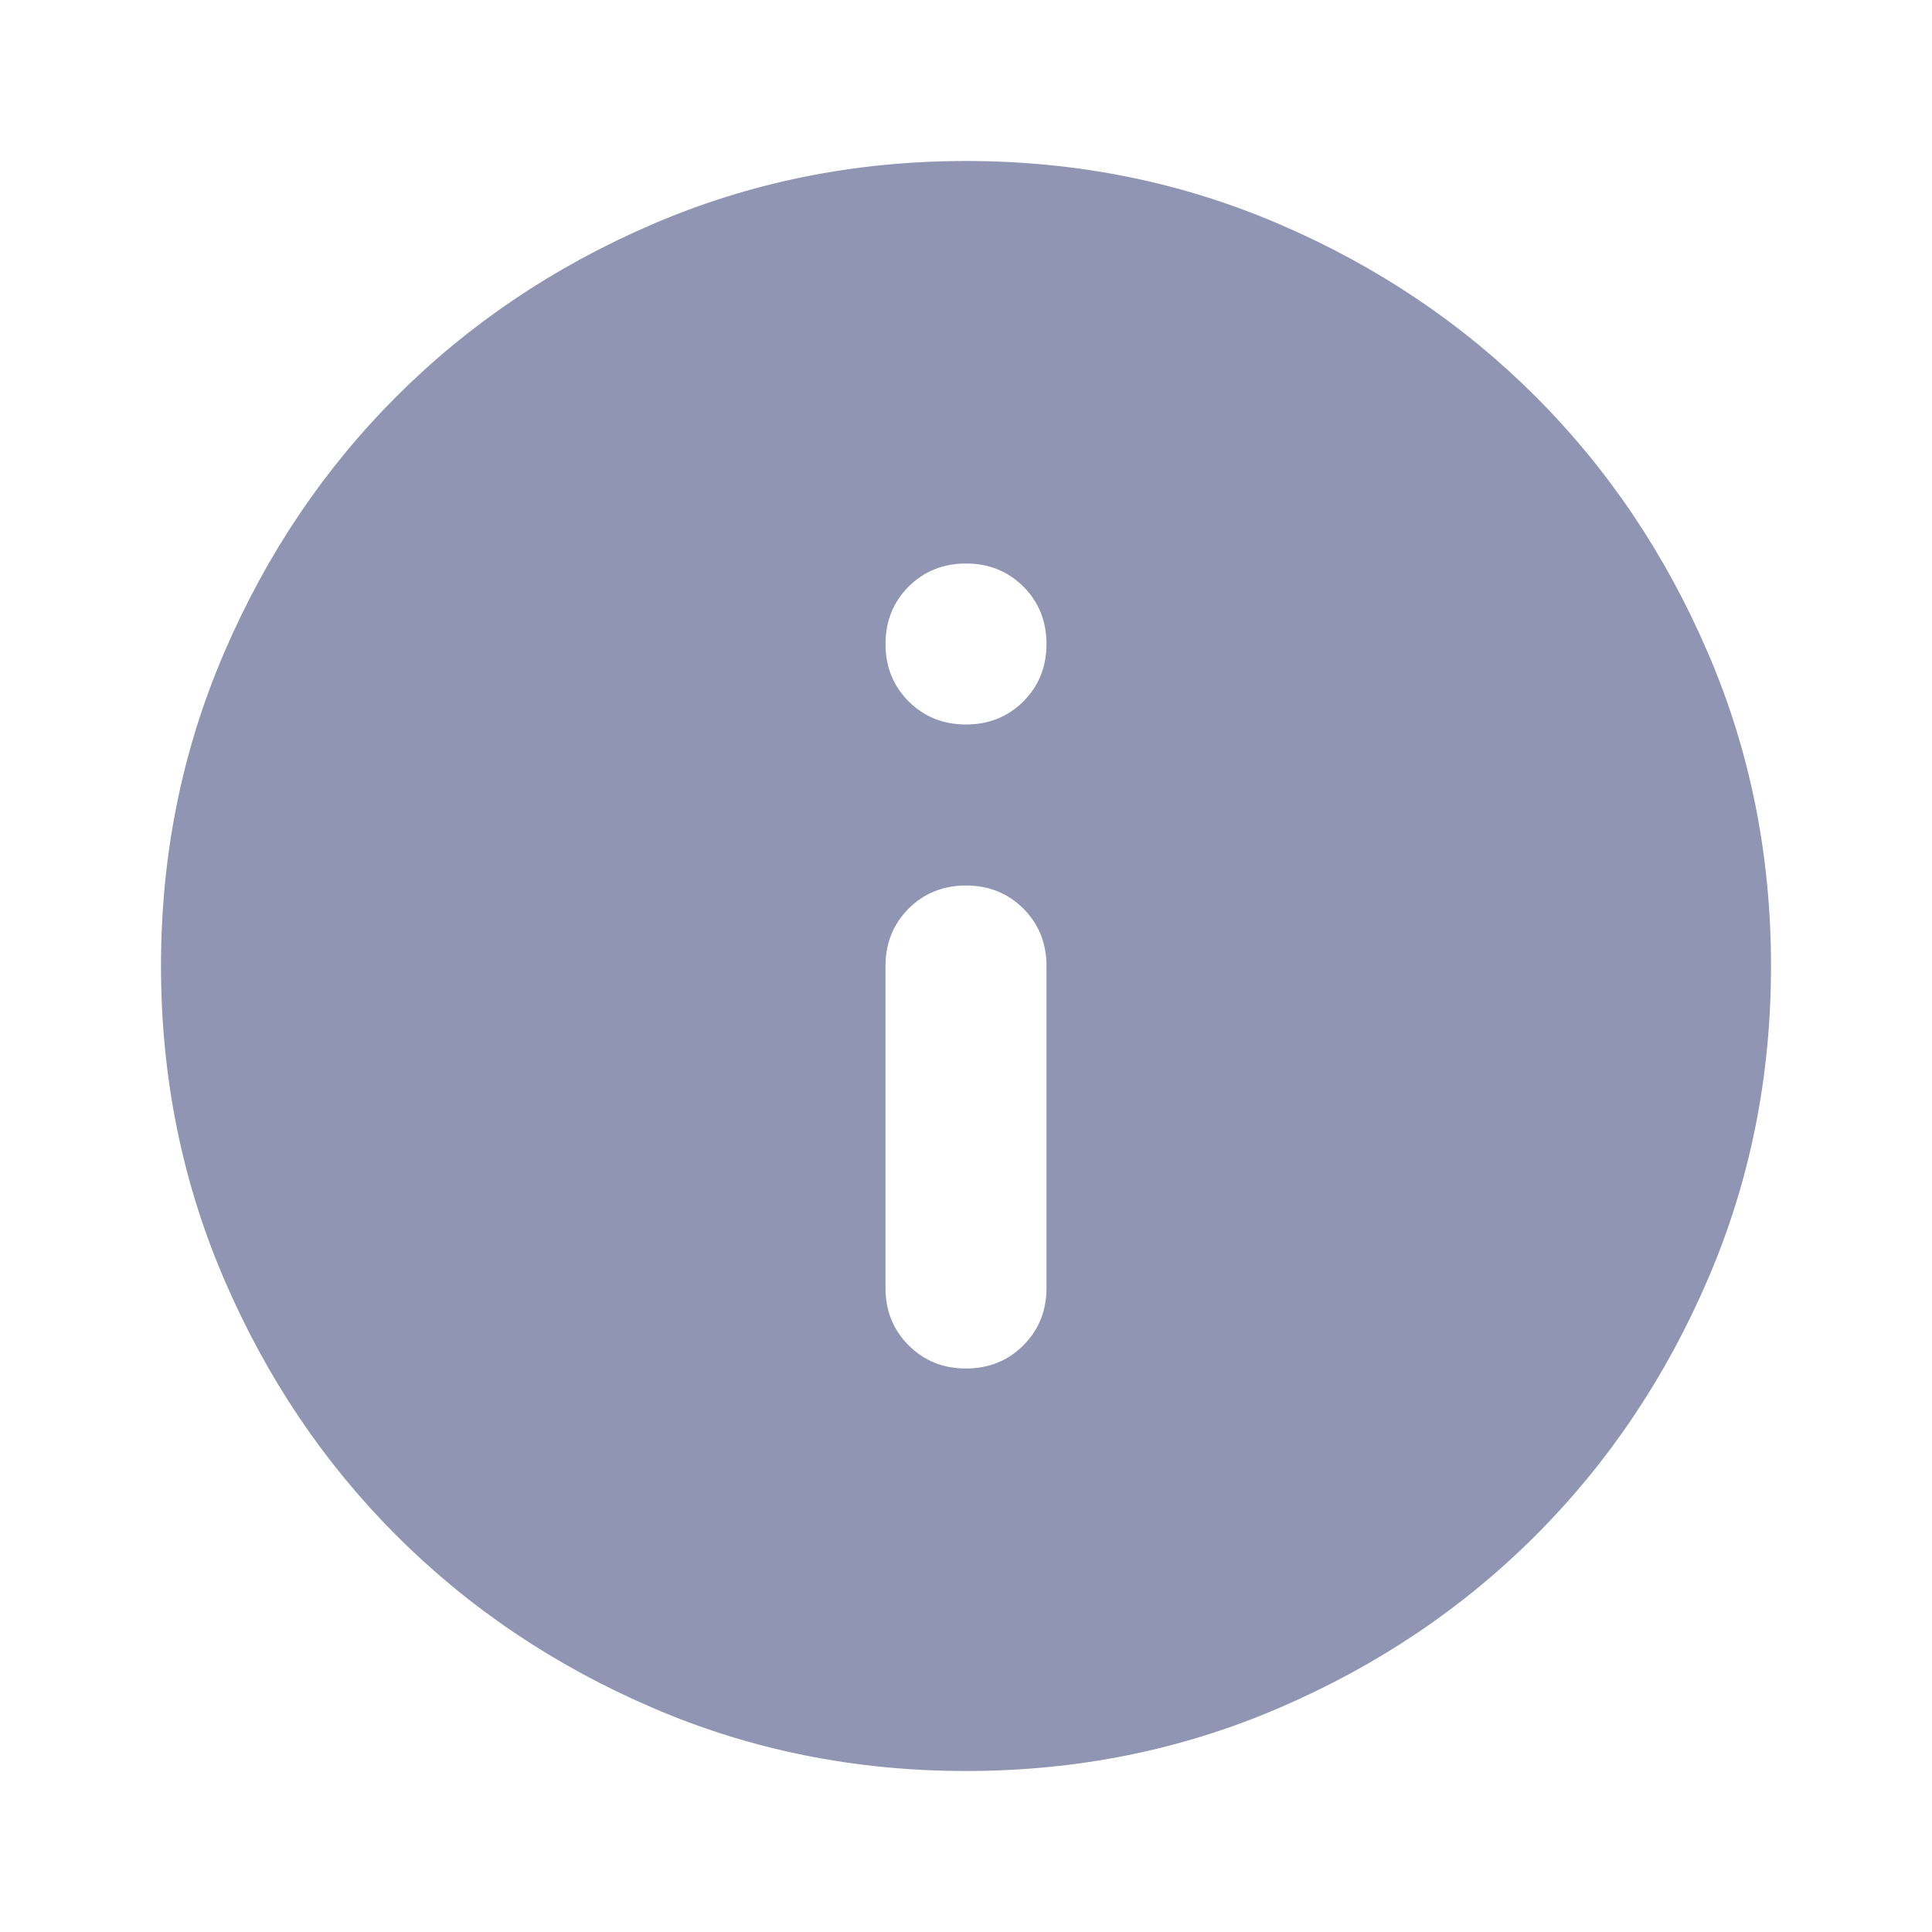
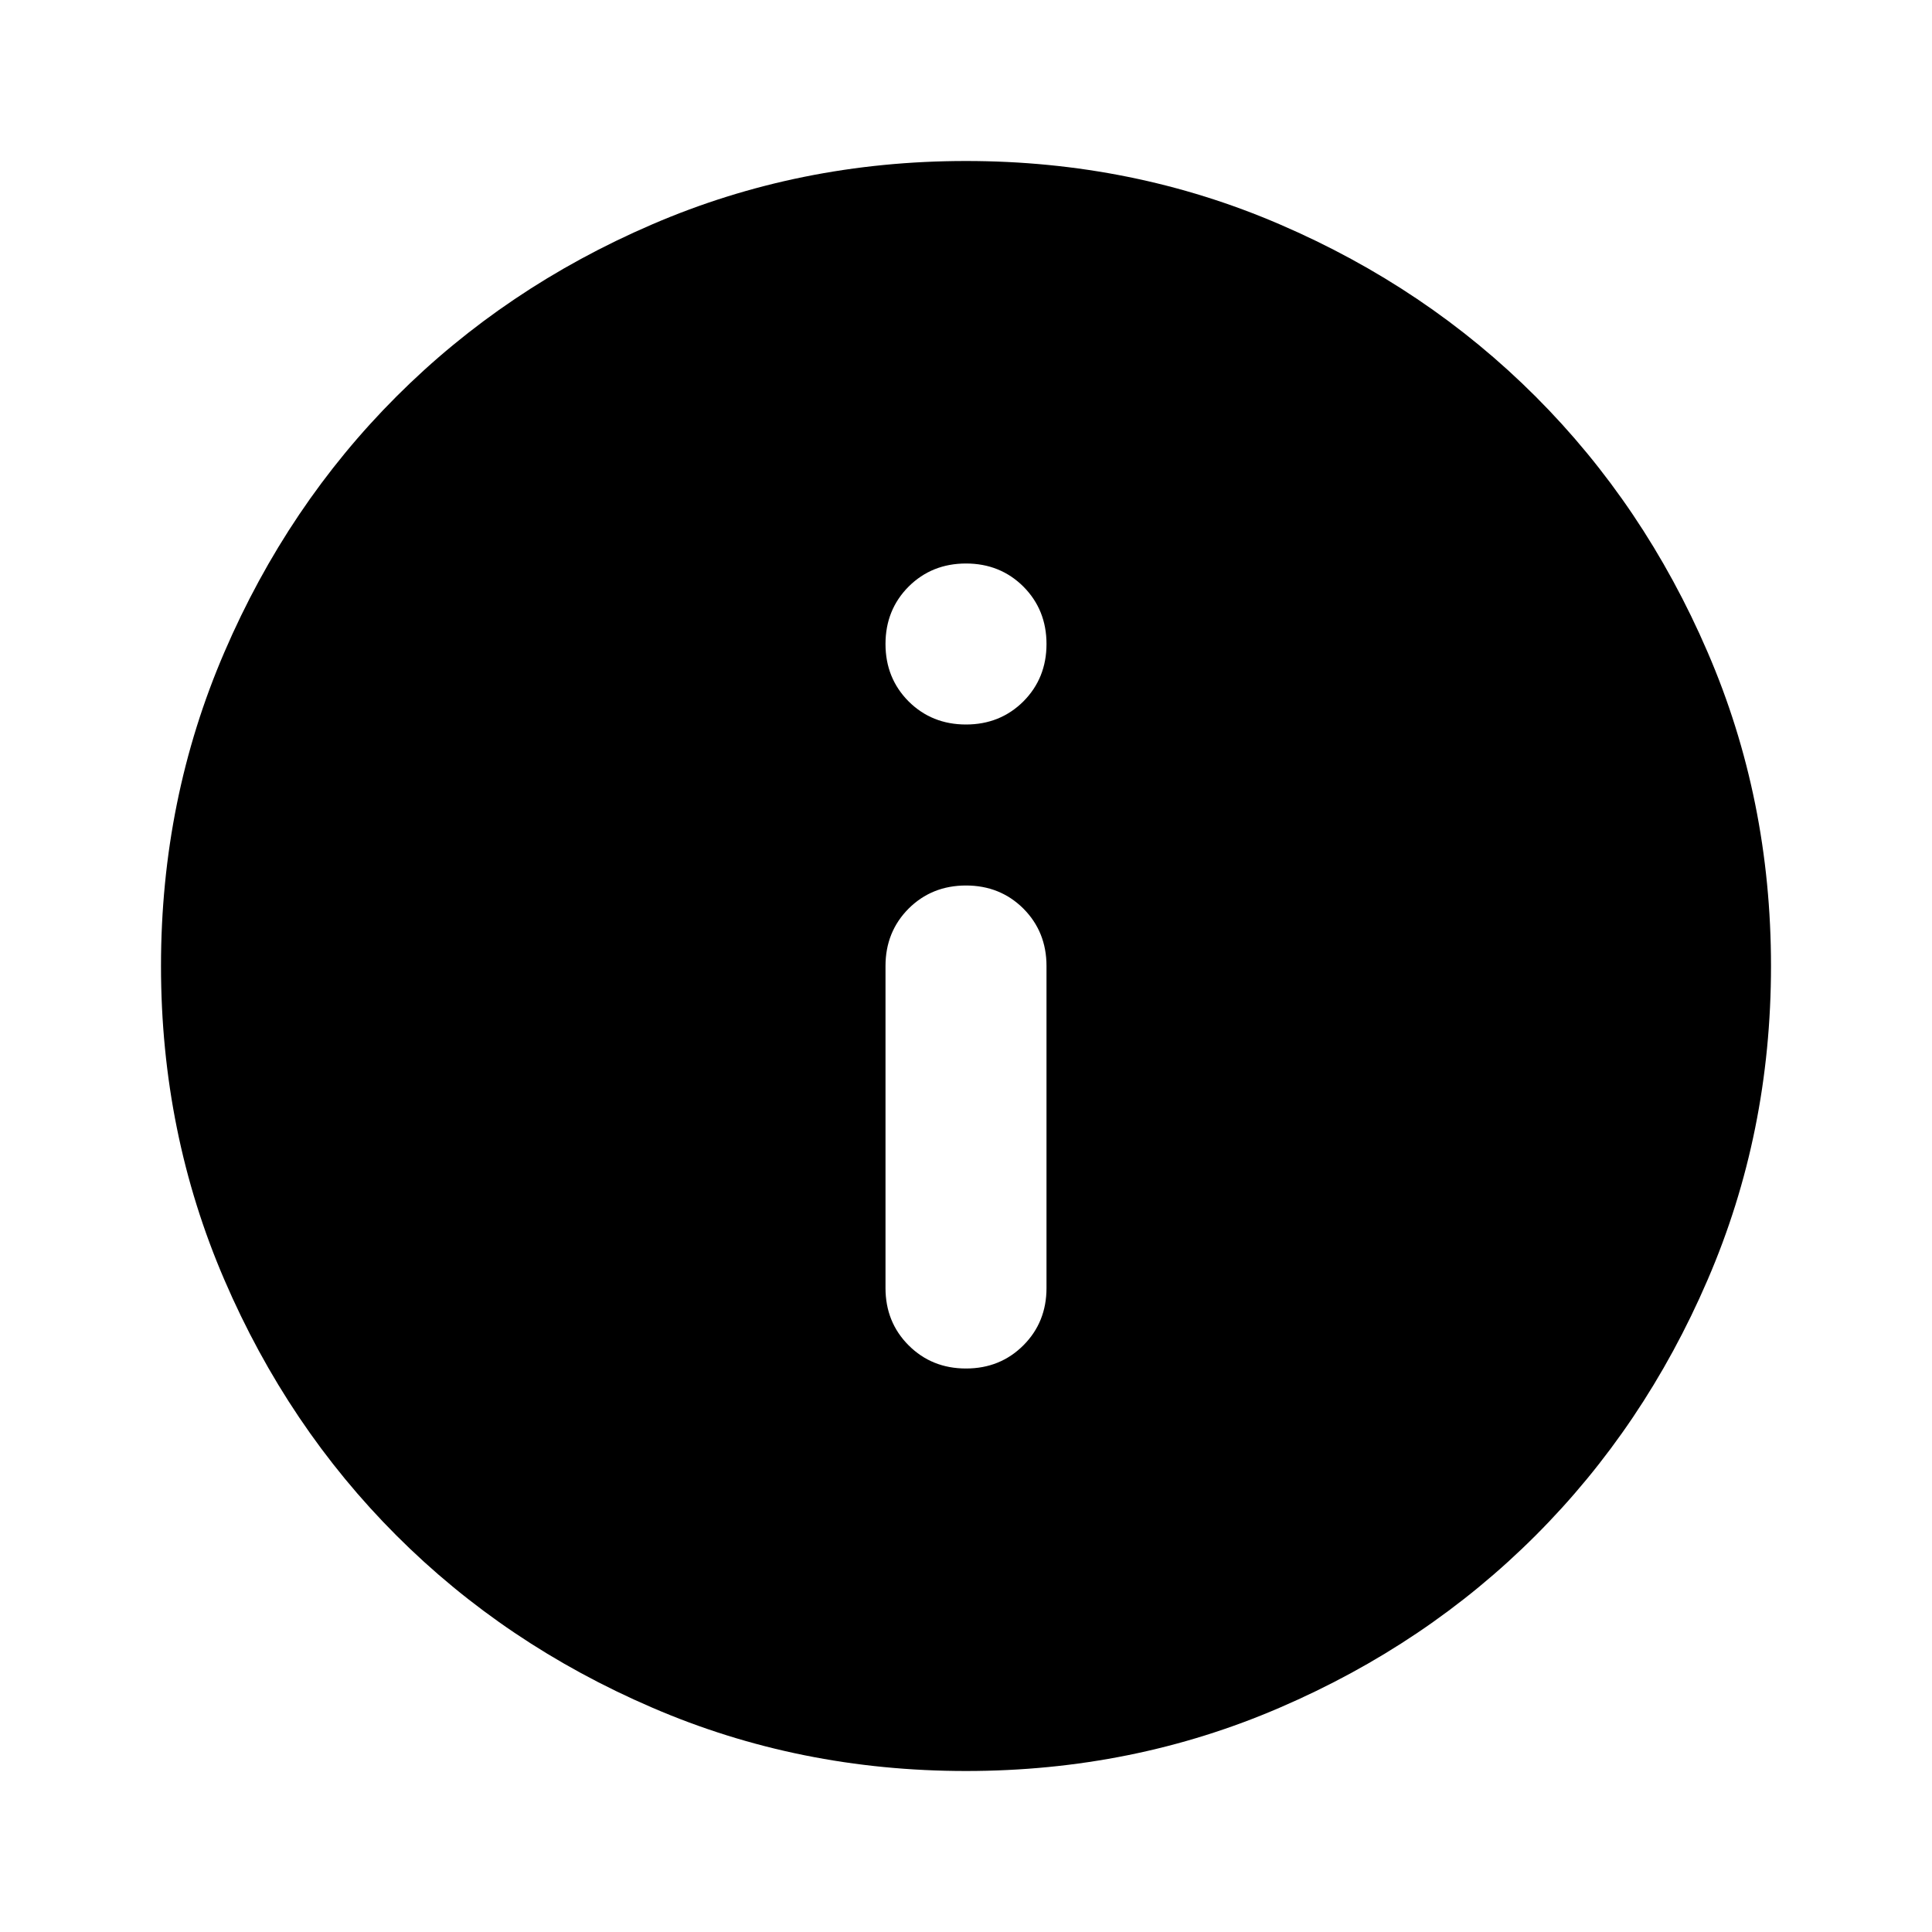
- <svg xmlns="http://www.w3.org/2000/svg" width="24" height="24" viewBox="0 0 24 24" fill="none">
-   <path d="M12 17C12.283 17 12.521 16.904 12.713 16.712C12.904 16.521 13 16.283 13 16V12C13 11.717 12.904 11.479 12.713 11.287C12.521 11.096 12.283 11 12 11C11.717 11 11.479 11.096 11.287 11.287C11.096 11.479 11 11.717 11 12V16C11 16.283 11.096 16.521 11.287 16.712C11.479 16.904 11.717 17 12 17ZM12 9C12.283 9 12.521 8.904 12.713 8.713C12.904 8.521 13 8.283 13 8C13 7.717 12.904 7.479 12.713 7.287C12.521 7.096 12.283 7 12 7C11.717 7 11.479 7.096 11.287 7.287C11.096 7.479 11 7.717 11 8C11 8.283 11.096 8.521 11.287 8.713C11.479 8.904 11.717 9 12 9ZM12 22C10.617 22 9.317 21.738 8.1 21.212C6.883 20.688 5.825 19.975 4.925 19.075C4.025 18.175 3.312 17.117 2.788 15.9C2.263 14.683 2 13.383 2 12C2 10.617 2.263 9.317 2.788 8.1C3.312 6.883 4.025 5.825 4.925 4.925C5.825 4.025 6.883 3.312 8.1 2.788C9.317 2.263 10.617 2 12 2C13.383 2 14.683 2.263 15.9 2.788C17.117 3.312 18.175 4.025 19.075 4.925C19.975 5.825 20.688 6.883 21.212 8.1C21.738 9.317 22 10.617 22 12C22 13.383 21.738 14.683 21.212 15.9C20.688 17.117 19.975 18.175 19.075 19.075C18.175 19.975 17.117 20.688 15.9 21.212C14.683 21.738 13.383 22 12 22Z" fill="#8F95B2" />
+ <svg xmlns="http://www.w3.org/2000/svg" width="current" height="current" viewBox="0 0 24 24" fill="currentColor">
+   <path d="M12 17C12.283 17 12.521 16.904 12.713 16.712C12.904 16.521 13 16.283 13 16V12C13 11.717 12.904 11.479 12.713 11.287C12.521 11.096 12.283 11 12 11C11.717 11 11.479 11.096 11.287 11.287C11.096 11.479 11 11.717 11 12V16C11 16.283 11.096 16.521 11.287 16.712C11.479 16.904 11.717 17 12 17ZM12 9C12.283 9 12.521 8.904 12.713 8.713C12.904 8.521 13 8.283 13 8C13 7.717 12.904 7.479 12.713 7.287C12.521 7.096 12.283 7 12 7C11.717 7 11.479 7.096 11.287 7.287C11.096 7.479 11 7.717 11 8C11 8.283 11.096 8.521 11.287 8.713C11.479 8.904 11.717 9 12 9ZM12 22C10.617 22 9.317 21.738 8.1 21.212C6.883 20.688 5.825 19.975 4.925 19.075C4.025 18.175 3.312 17.117 2.788 15.9C2.263 14.683 2 13.383 2 12C2 10.617 2.263 9.317 2.788 8.1C3.312 6.883 4.025 5.825 4.925 4.925C5.825 4.025 6.883 3.312 8.1 2.788C9.317 2.263 10.617 2 12 2C13.383 2 14.683 2.263 15.9 2.788C17.117 3.312 18.175 4.025 19.075 4.925C19.975 5.825 20.688 6.883 21.212 8.1C21.738 9.317 22 10.617 22 12C22 13.383 21.738 14.683 21.212 15.9C20.688 17.117 19.975 18.175 19.075 19.075C18.175 19.975 17.117 20.688 15.9 21.212C14.683 21.738 13.383 22 12 22Z" fill="currentColor" />
</svg>
